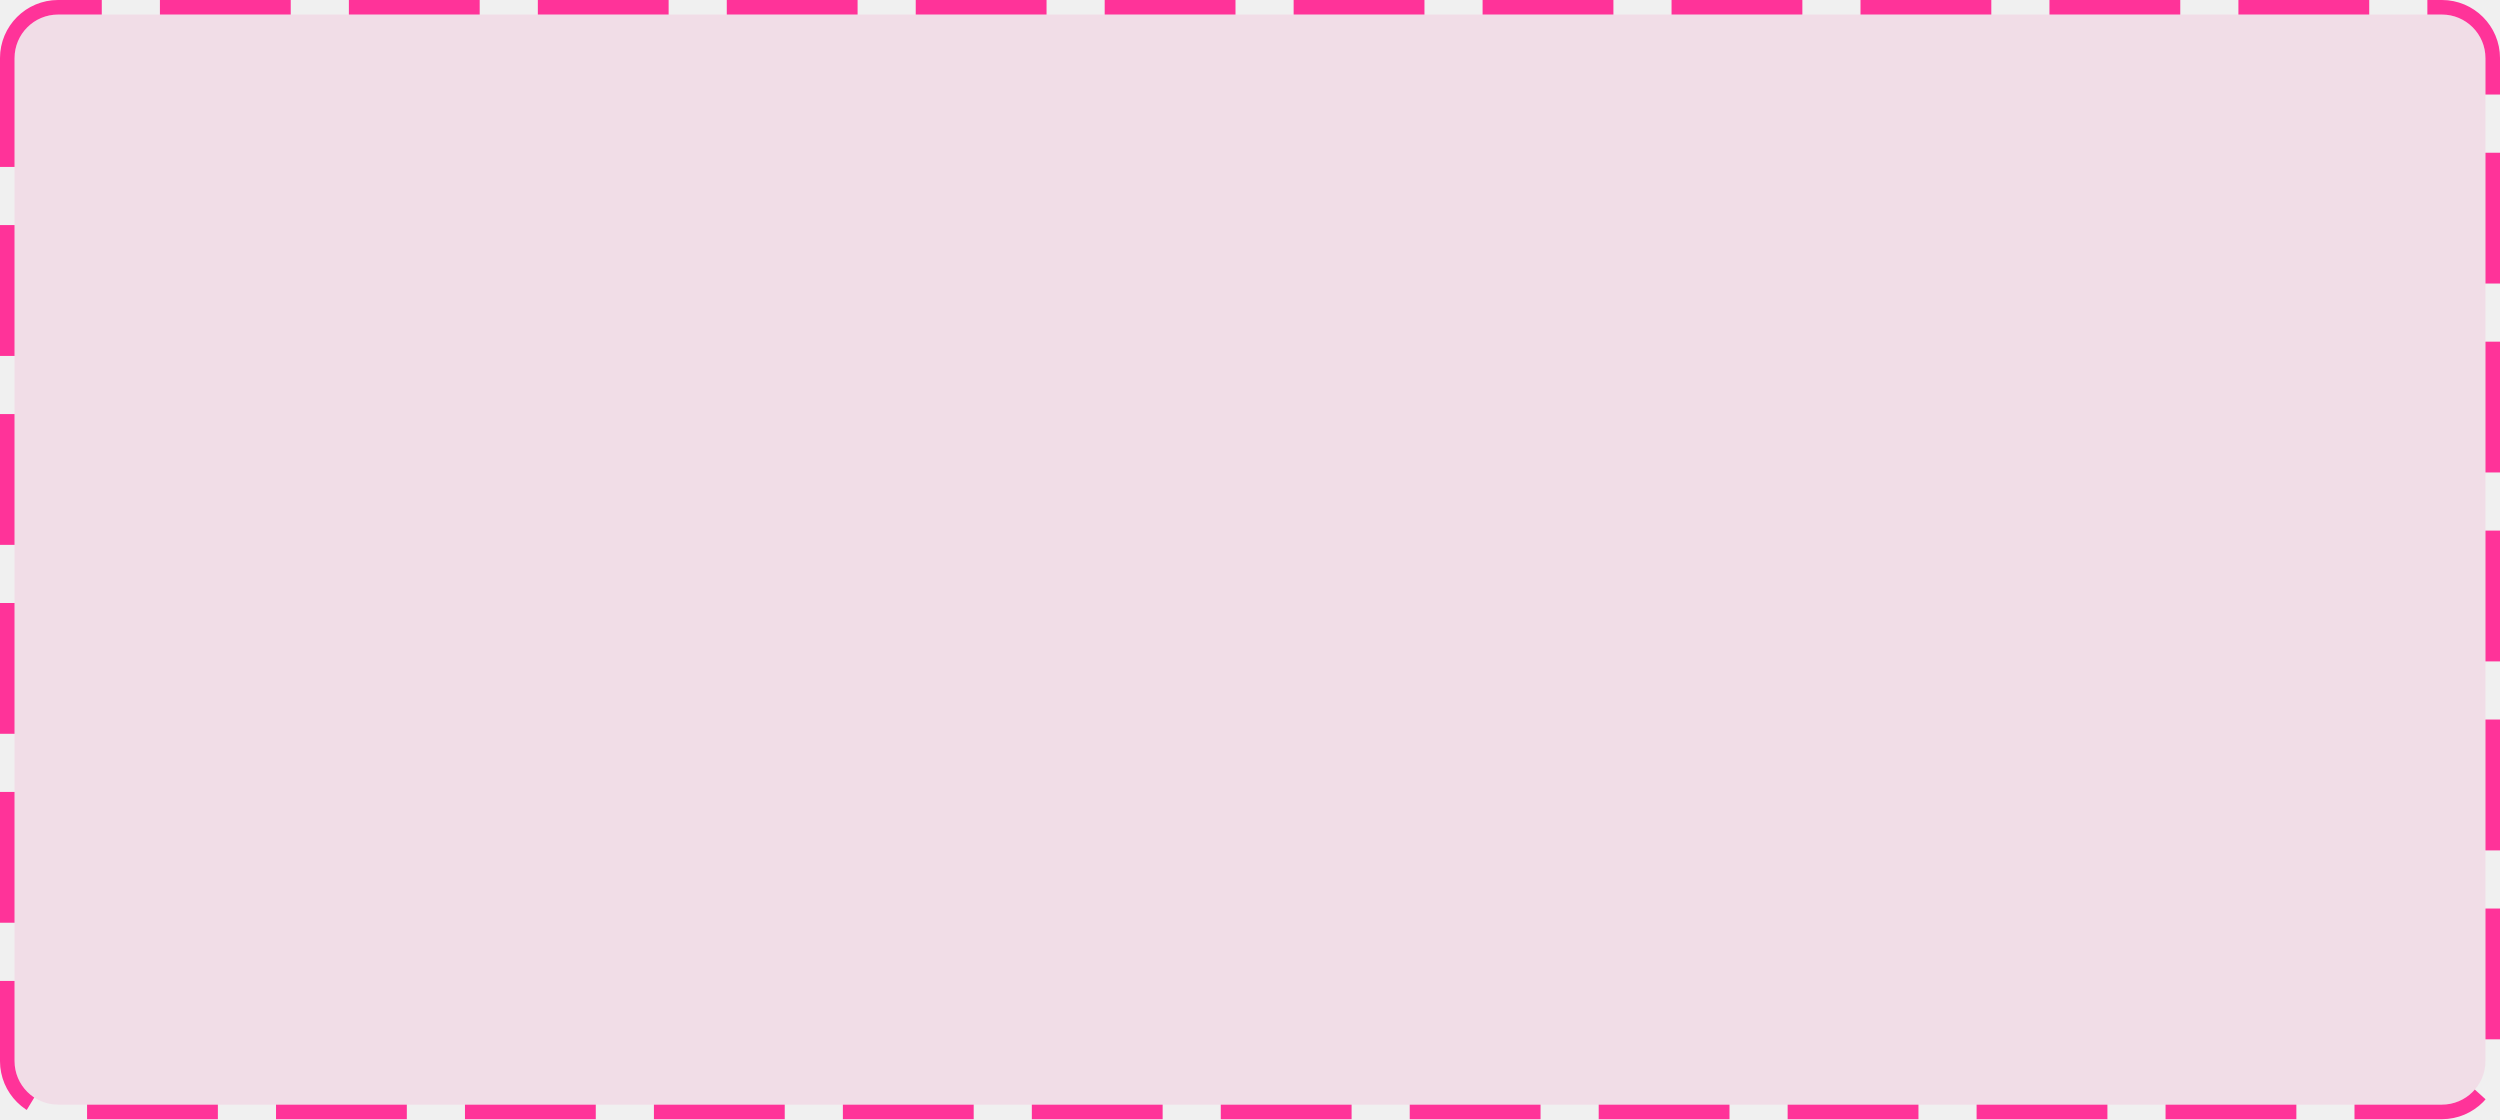
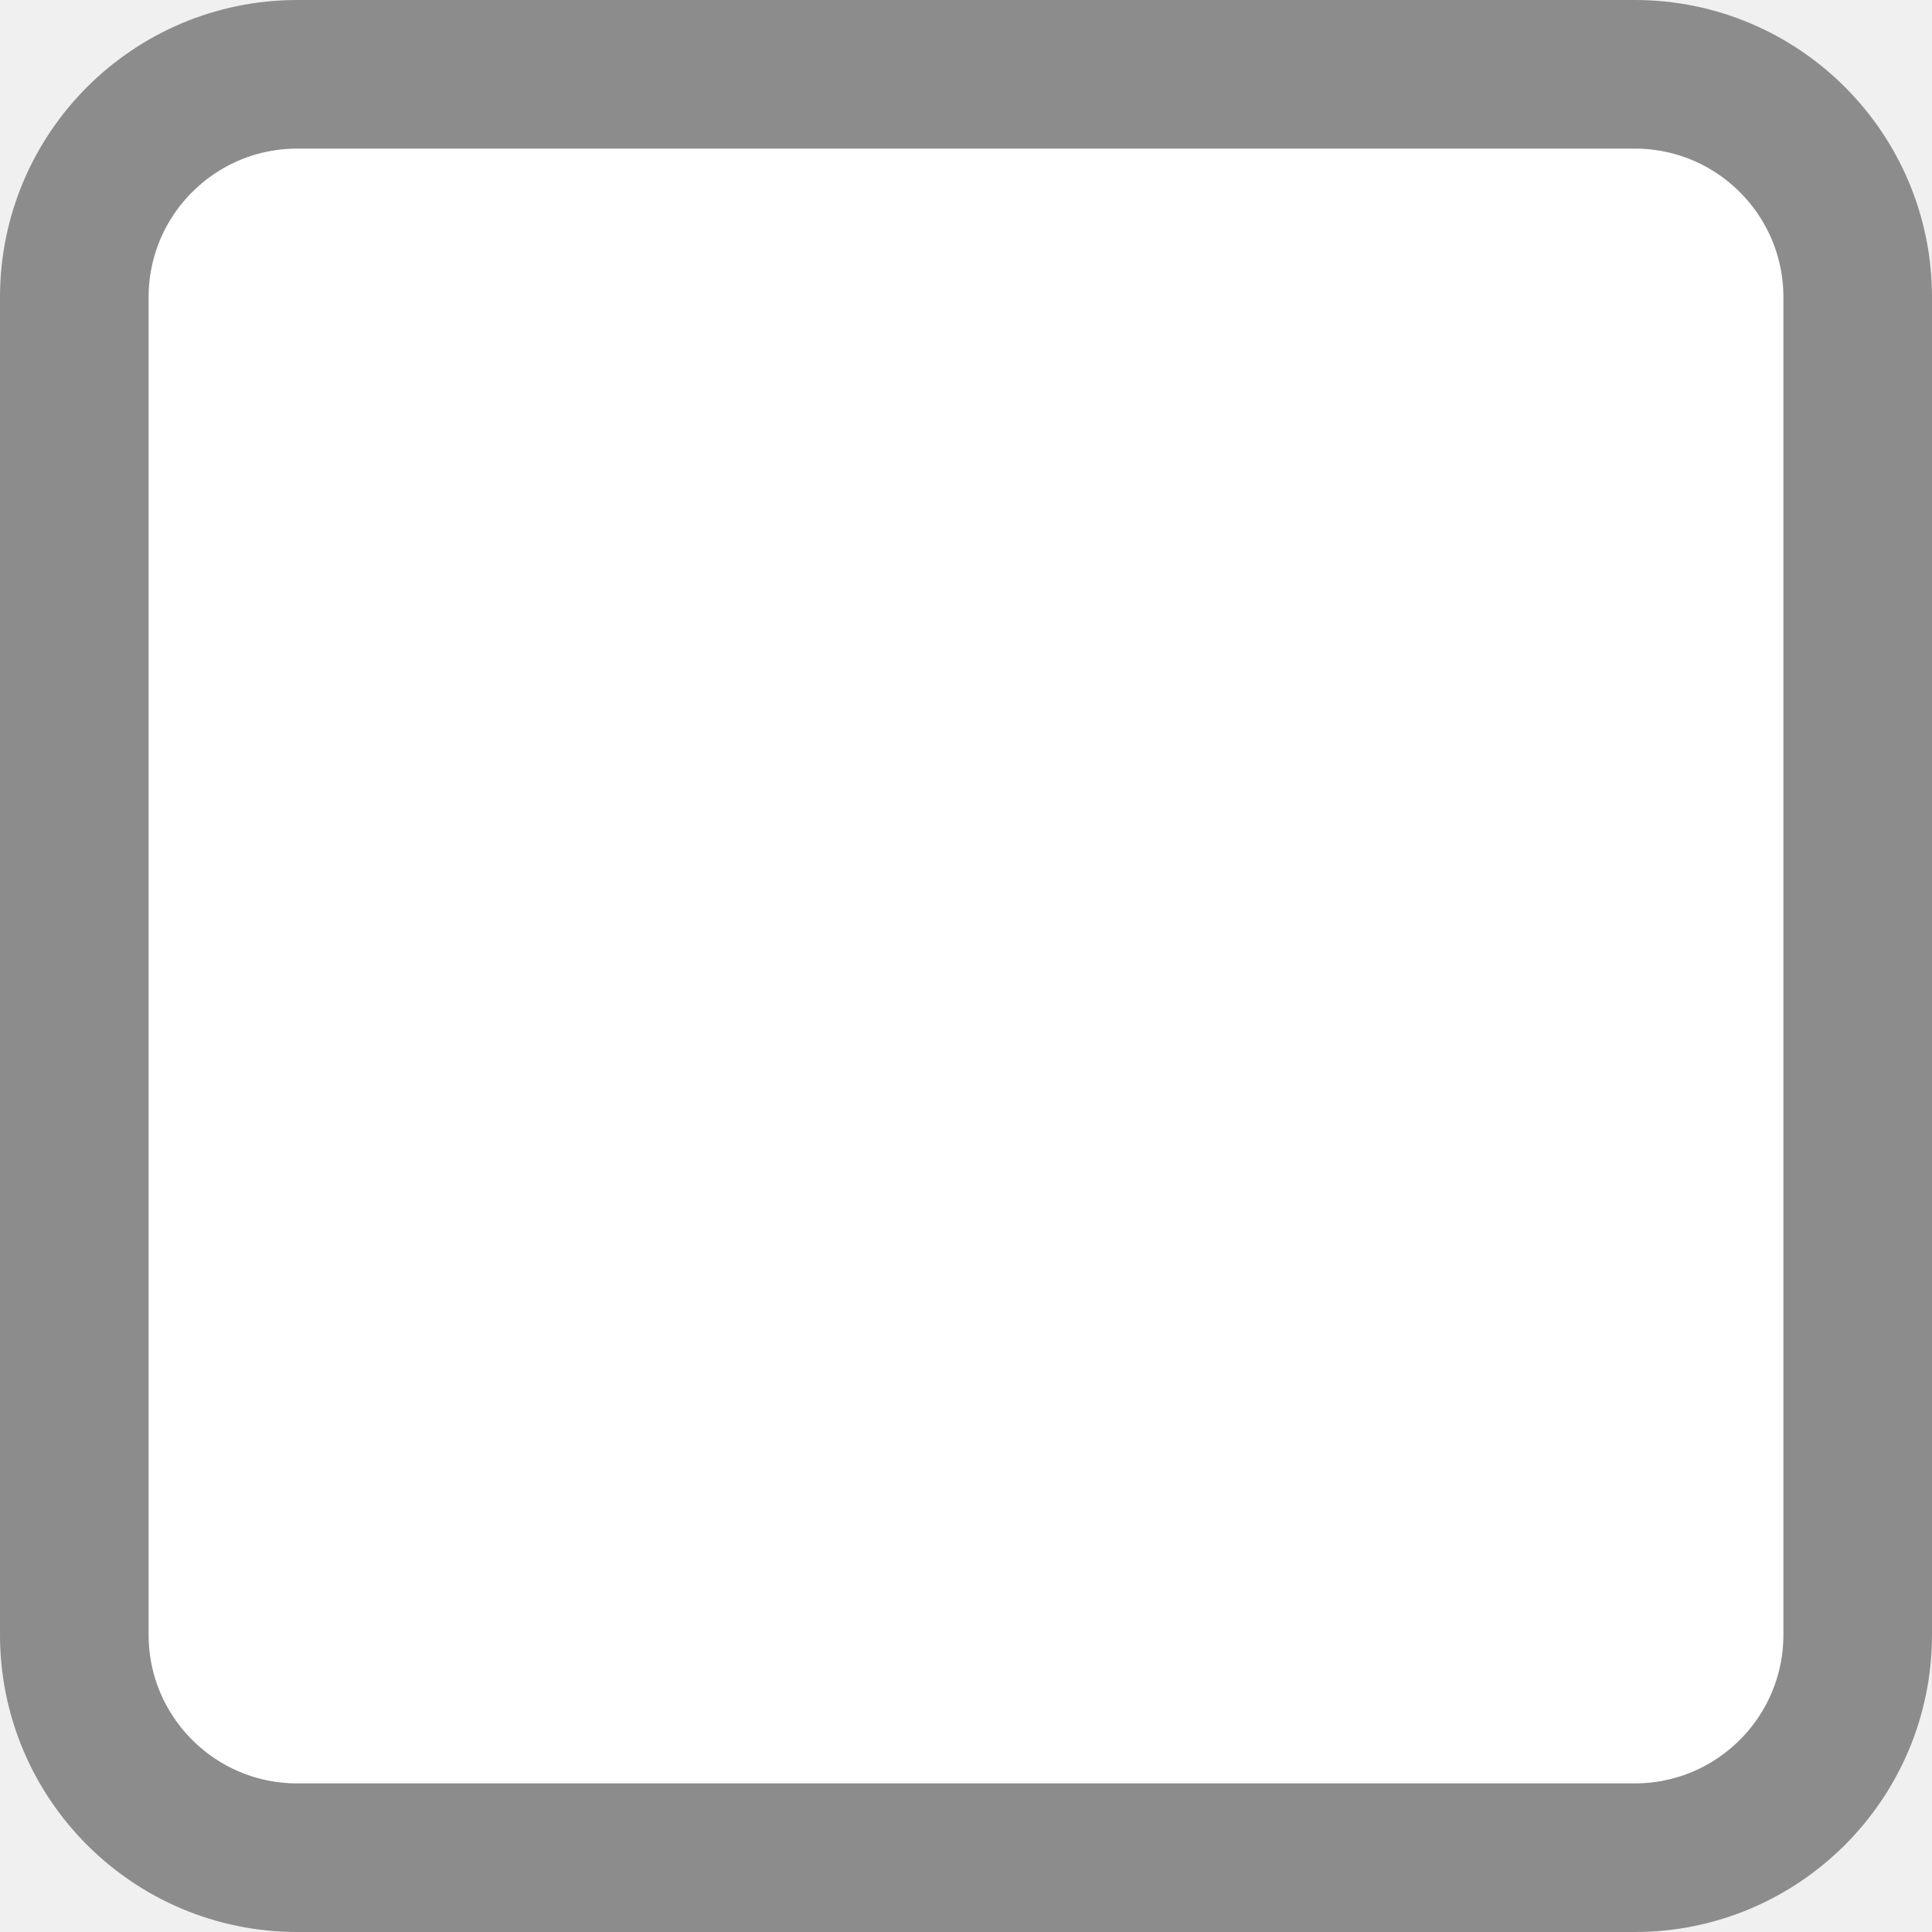
- <svg xmlns="http://www.w3.org/2000/svg" version="1.1" width="172px" height="77px">
-   <g transform="matrix(1 0 0 1 -283 -177 )">
-     <path d="M 284 181  A 3 3 0 0 1 287 178 L 451 178  A 3 3 0 0 1 454 181 L 454 250  A 3 3 0 0 1 451 253 L 287 253  A 3 3 0 0 1 284 250 L 284 181  Z " fill-rule="nonzero" fill="#ff3399" stroke="none" fill-opacity="0.098" />
-     <path d="M 283.5 181  A 3.5 3.5 0 0 1 287 177.5 L 451 177.5  A 3.5 3.5 0 0 1 454.5 181 L 454.5 250  A 3.5 3.5 0 0 1 451 253.5 L 287 253.5  A 3.5 3.5 0 0 1 283.5 250 L 283.5 181  Z " stroke-width="1" stroke-dasharray="9,4" stroke="#ff3399" fill="none" stroke-dashoffset="0.5" />
-   </g>
+ <svg xmlns="http://www.w3.org/2000/svg" version="1.1" width="13px" height="13px" viewBox="183 66  13 13">
+   <path d="M 183.5 68  A 1.5 1.5 0 0 1 185 66.5 L 194 66.5  A 1.5 1.5 0 0 1 195.5 68 L 195.5 77  A 1.5 1.5 0 0 1 194 78.5 L 185 78.5  A 1.5 1.5 0 0 1 183.5 77 L 183.5 68  Z " fill-rule="nonzero" fill="#ffffff" stroke="none" />
+   <path d="M 183.5 68  A 1.5 1.5 0 0 1 185 66.5 L 194 66.5  A 1.5 1.5 0 0 1 195.5 68 L 195.5 77  A 1.5 1.5 0 0 1 194 78.5 L 185 78.5  A 1.5 1.5 0 0 1 183.5 77 L 183.5 68  Z " stroke-width="1" stroke="#8c8c8c" fill="none" />
</svg>
